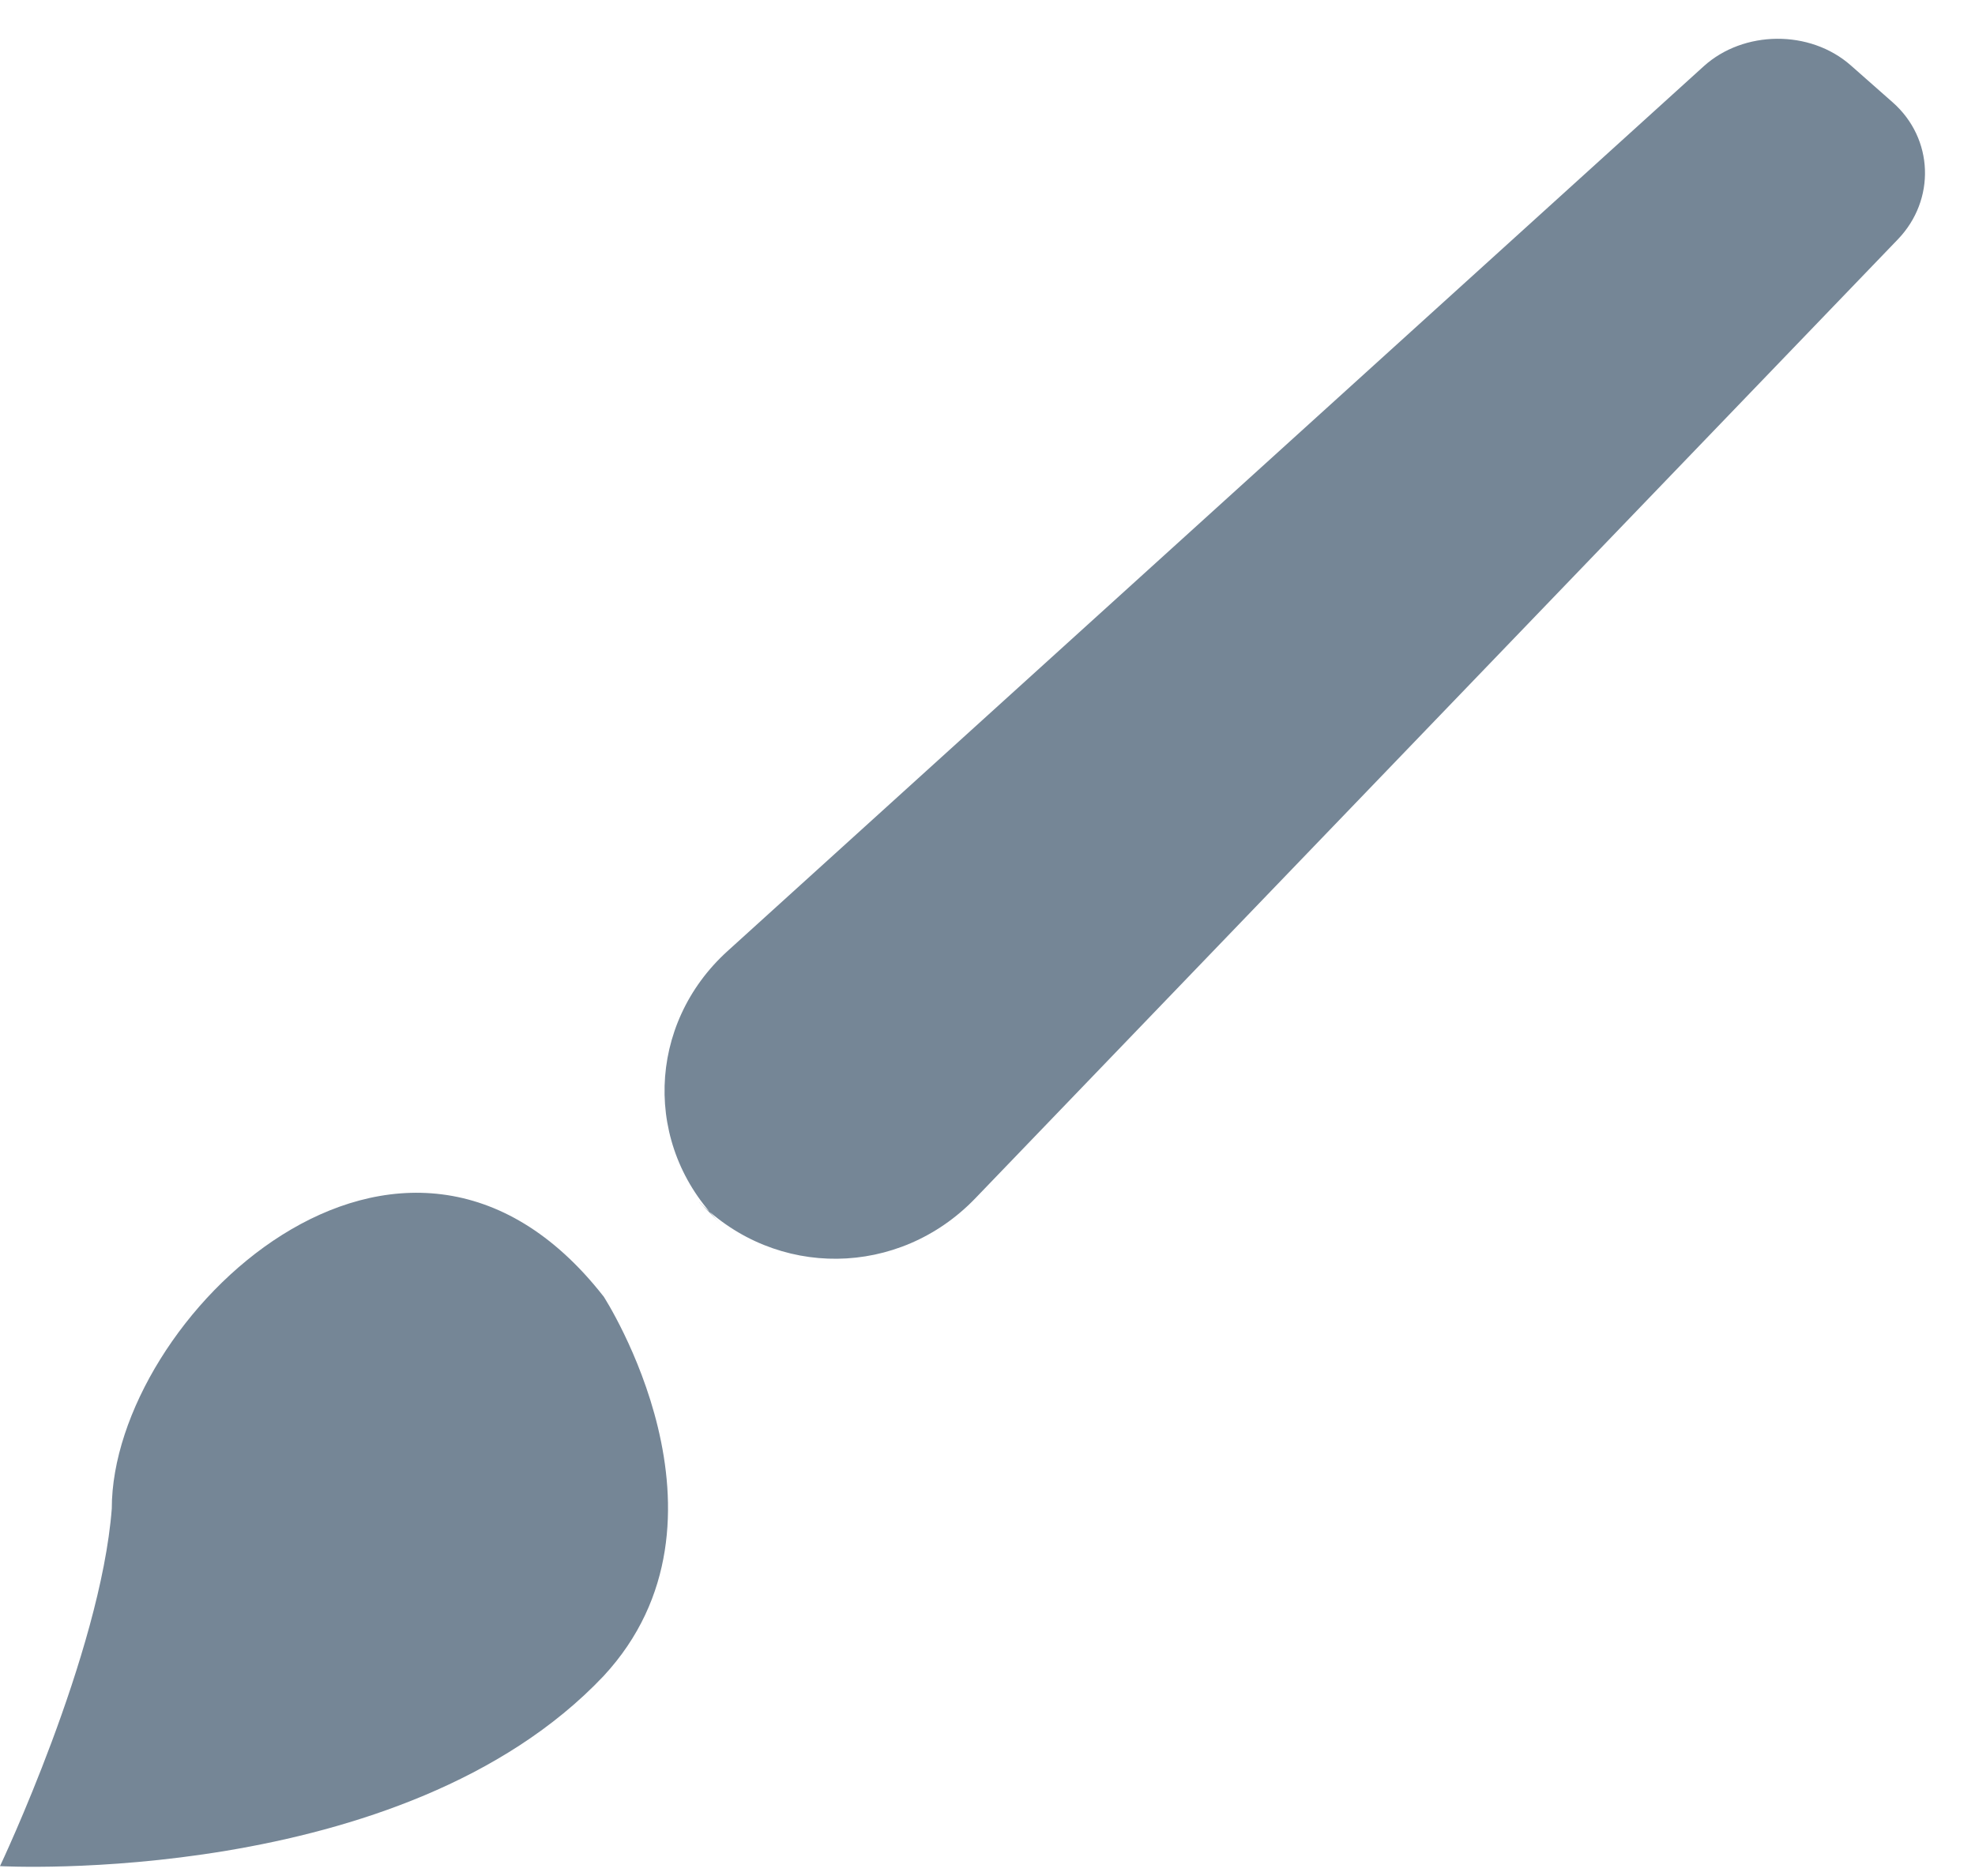
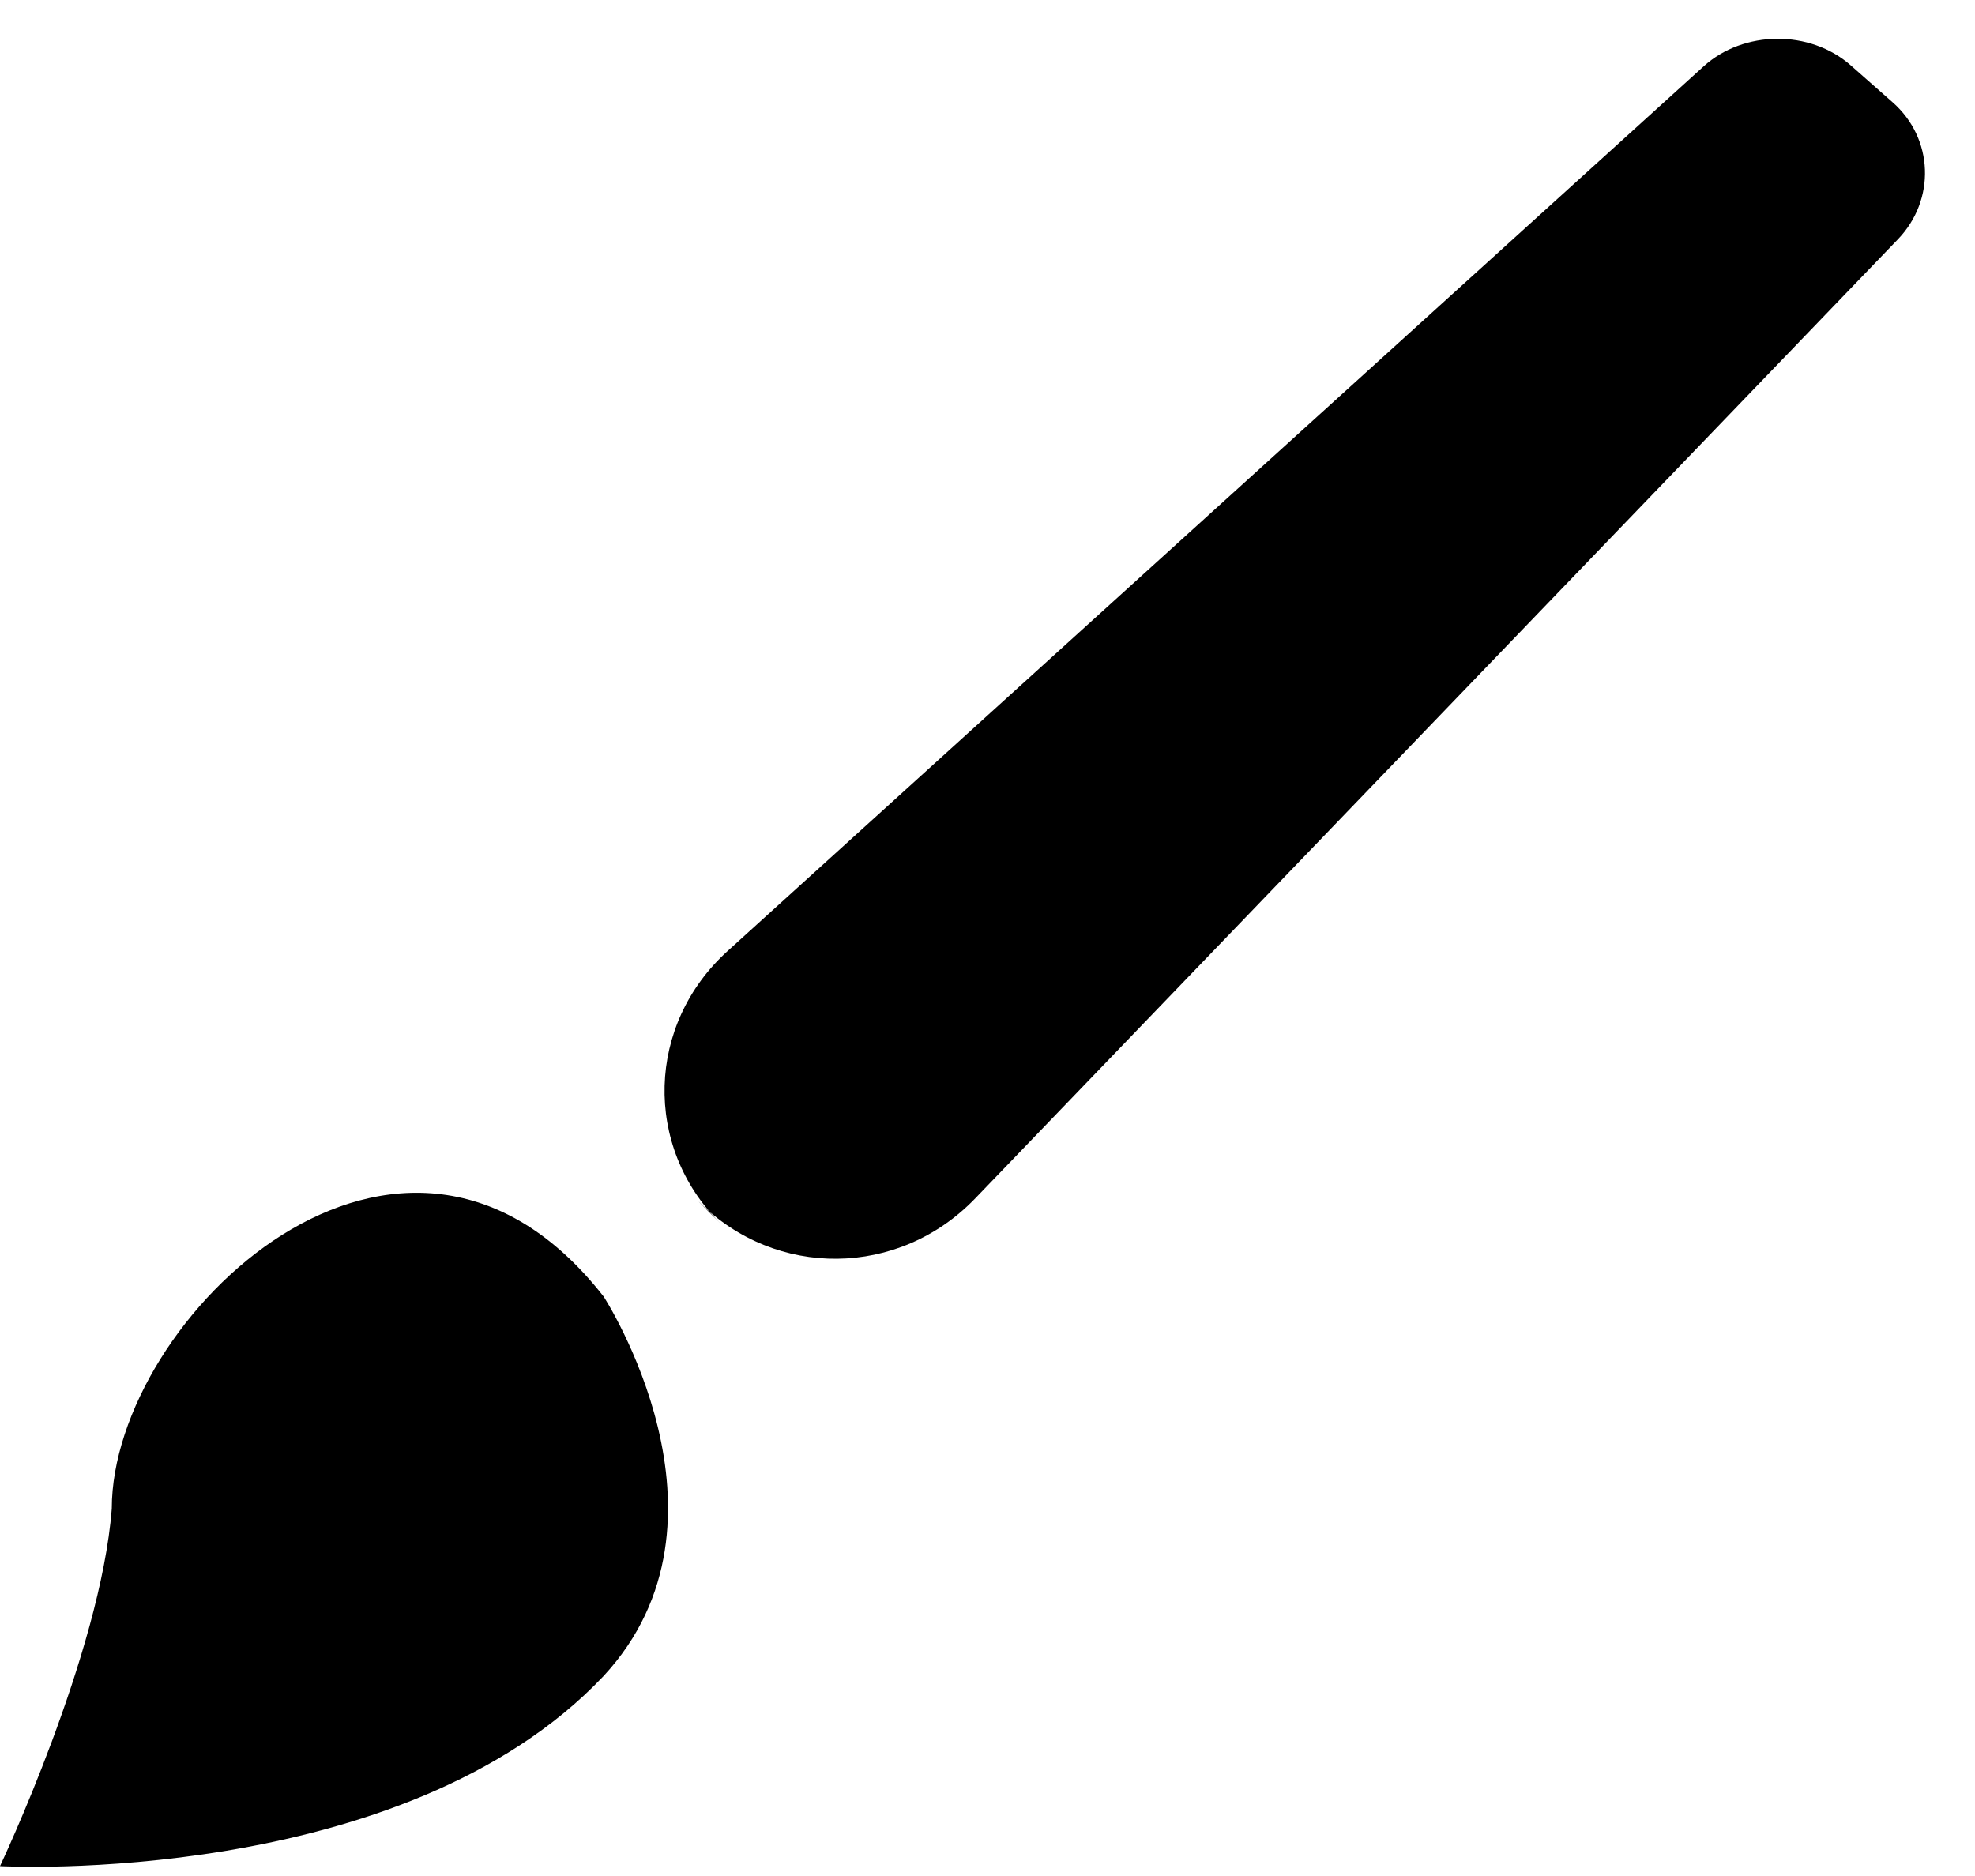
<svg xmlns="http://www.w3.org/2000/svg" width="20" height="19" viewBox="0 0 20 19">
-   <path d="M6.111 13.128s1.471 2.263 0 3.848c-2.037 2.15-6.111 1.924-6.111 1.924s1.019-2.15 1.132-3.621c0-1.924 2.942-4.753 4.979-2.15zm.968-.955c.778.778 2.023.769 2.798-.037l9.342-9.712c.385-.401.363-1.021-.052-1.387l-.425-.375c-.414-.365-1.086-.356-1.489.009l-9.885 8.961c-.82.743-.855 1.976-.077 2.754l-.213-.213z" fill="#758696" />
+   <path d="M6.111 13.128s1.471 2.263 0 3.848c-2.037 2.15-6.111 1.924-6.111 1.924s1.019-2.15 1.132-3.621c0-1.924 2.942-4.753 4.979-2.15zm.968-.955c.778.778 2.023.769 2.798-.037l9.342-9.712c.385-.401.363-1.021-.052-1.387l-.425-.375c-.414-.365-1.086-.356-1.489.009l-9.885 8.961c-.82.743-.855 1.976-.077 2.754l-.213-.213z" />
</svg>
